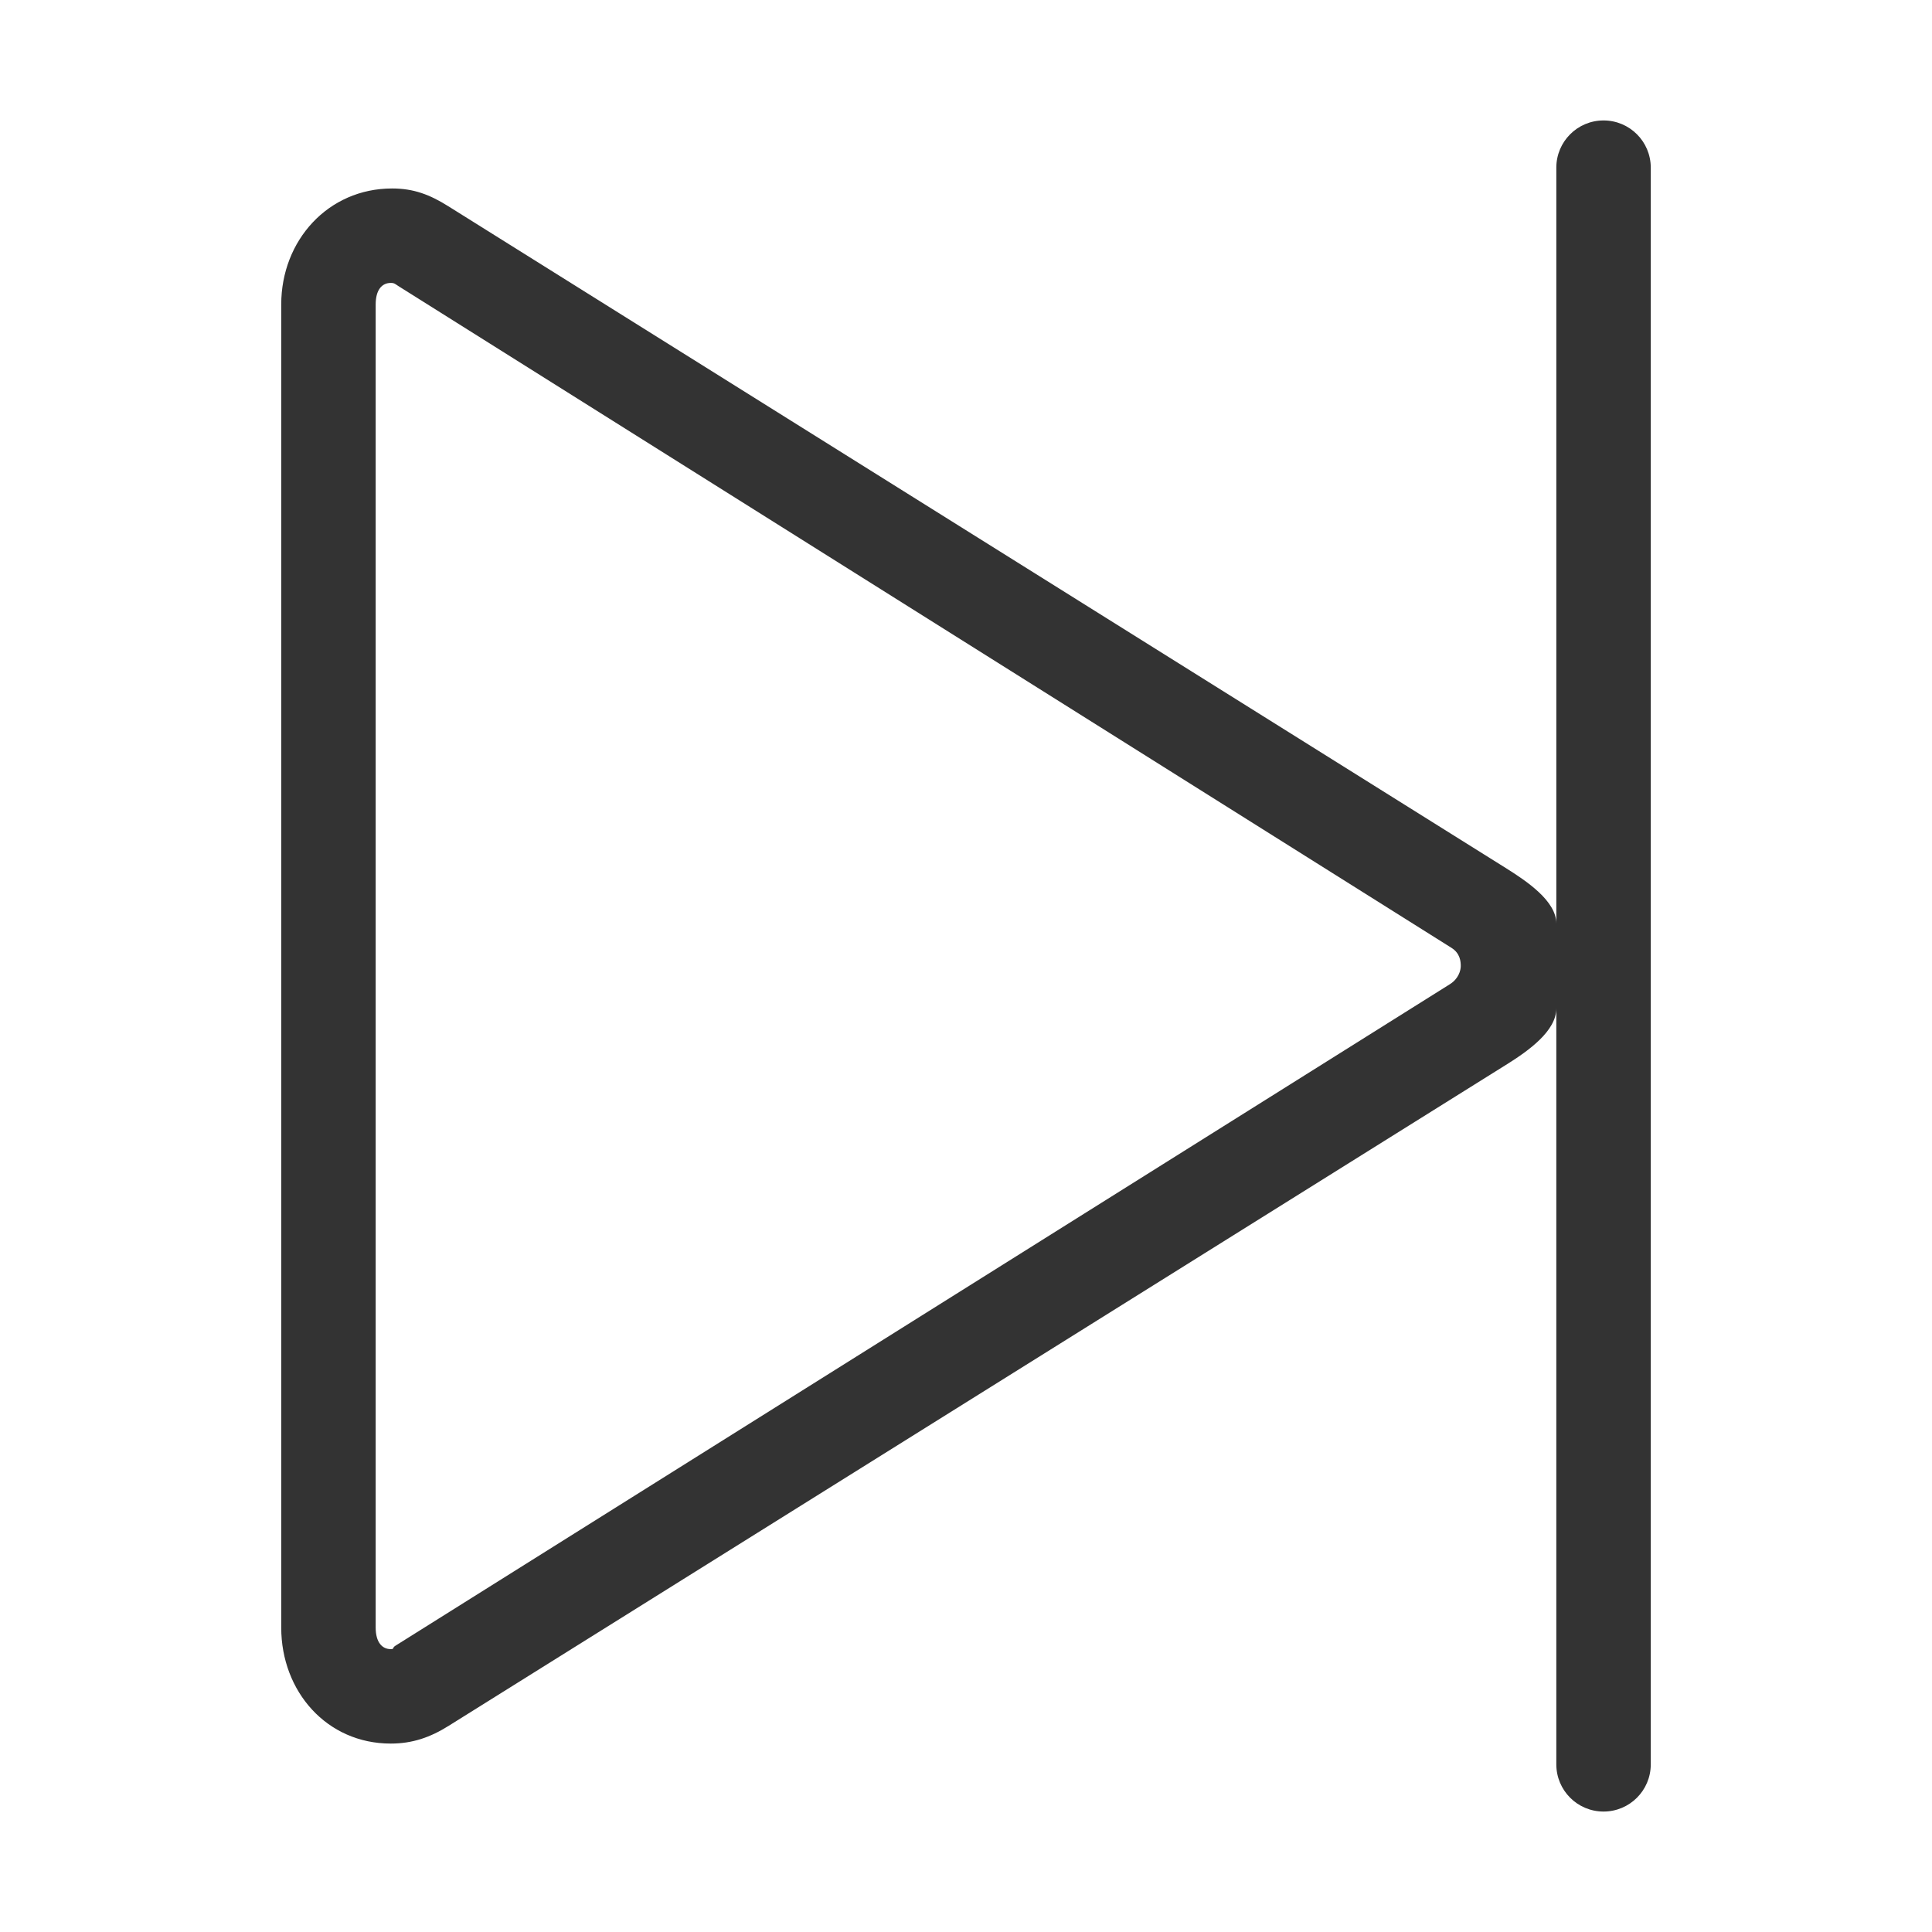
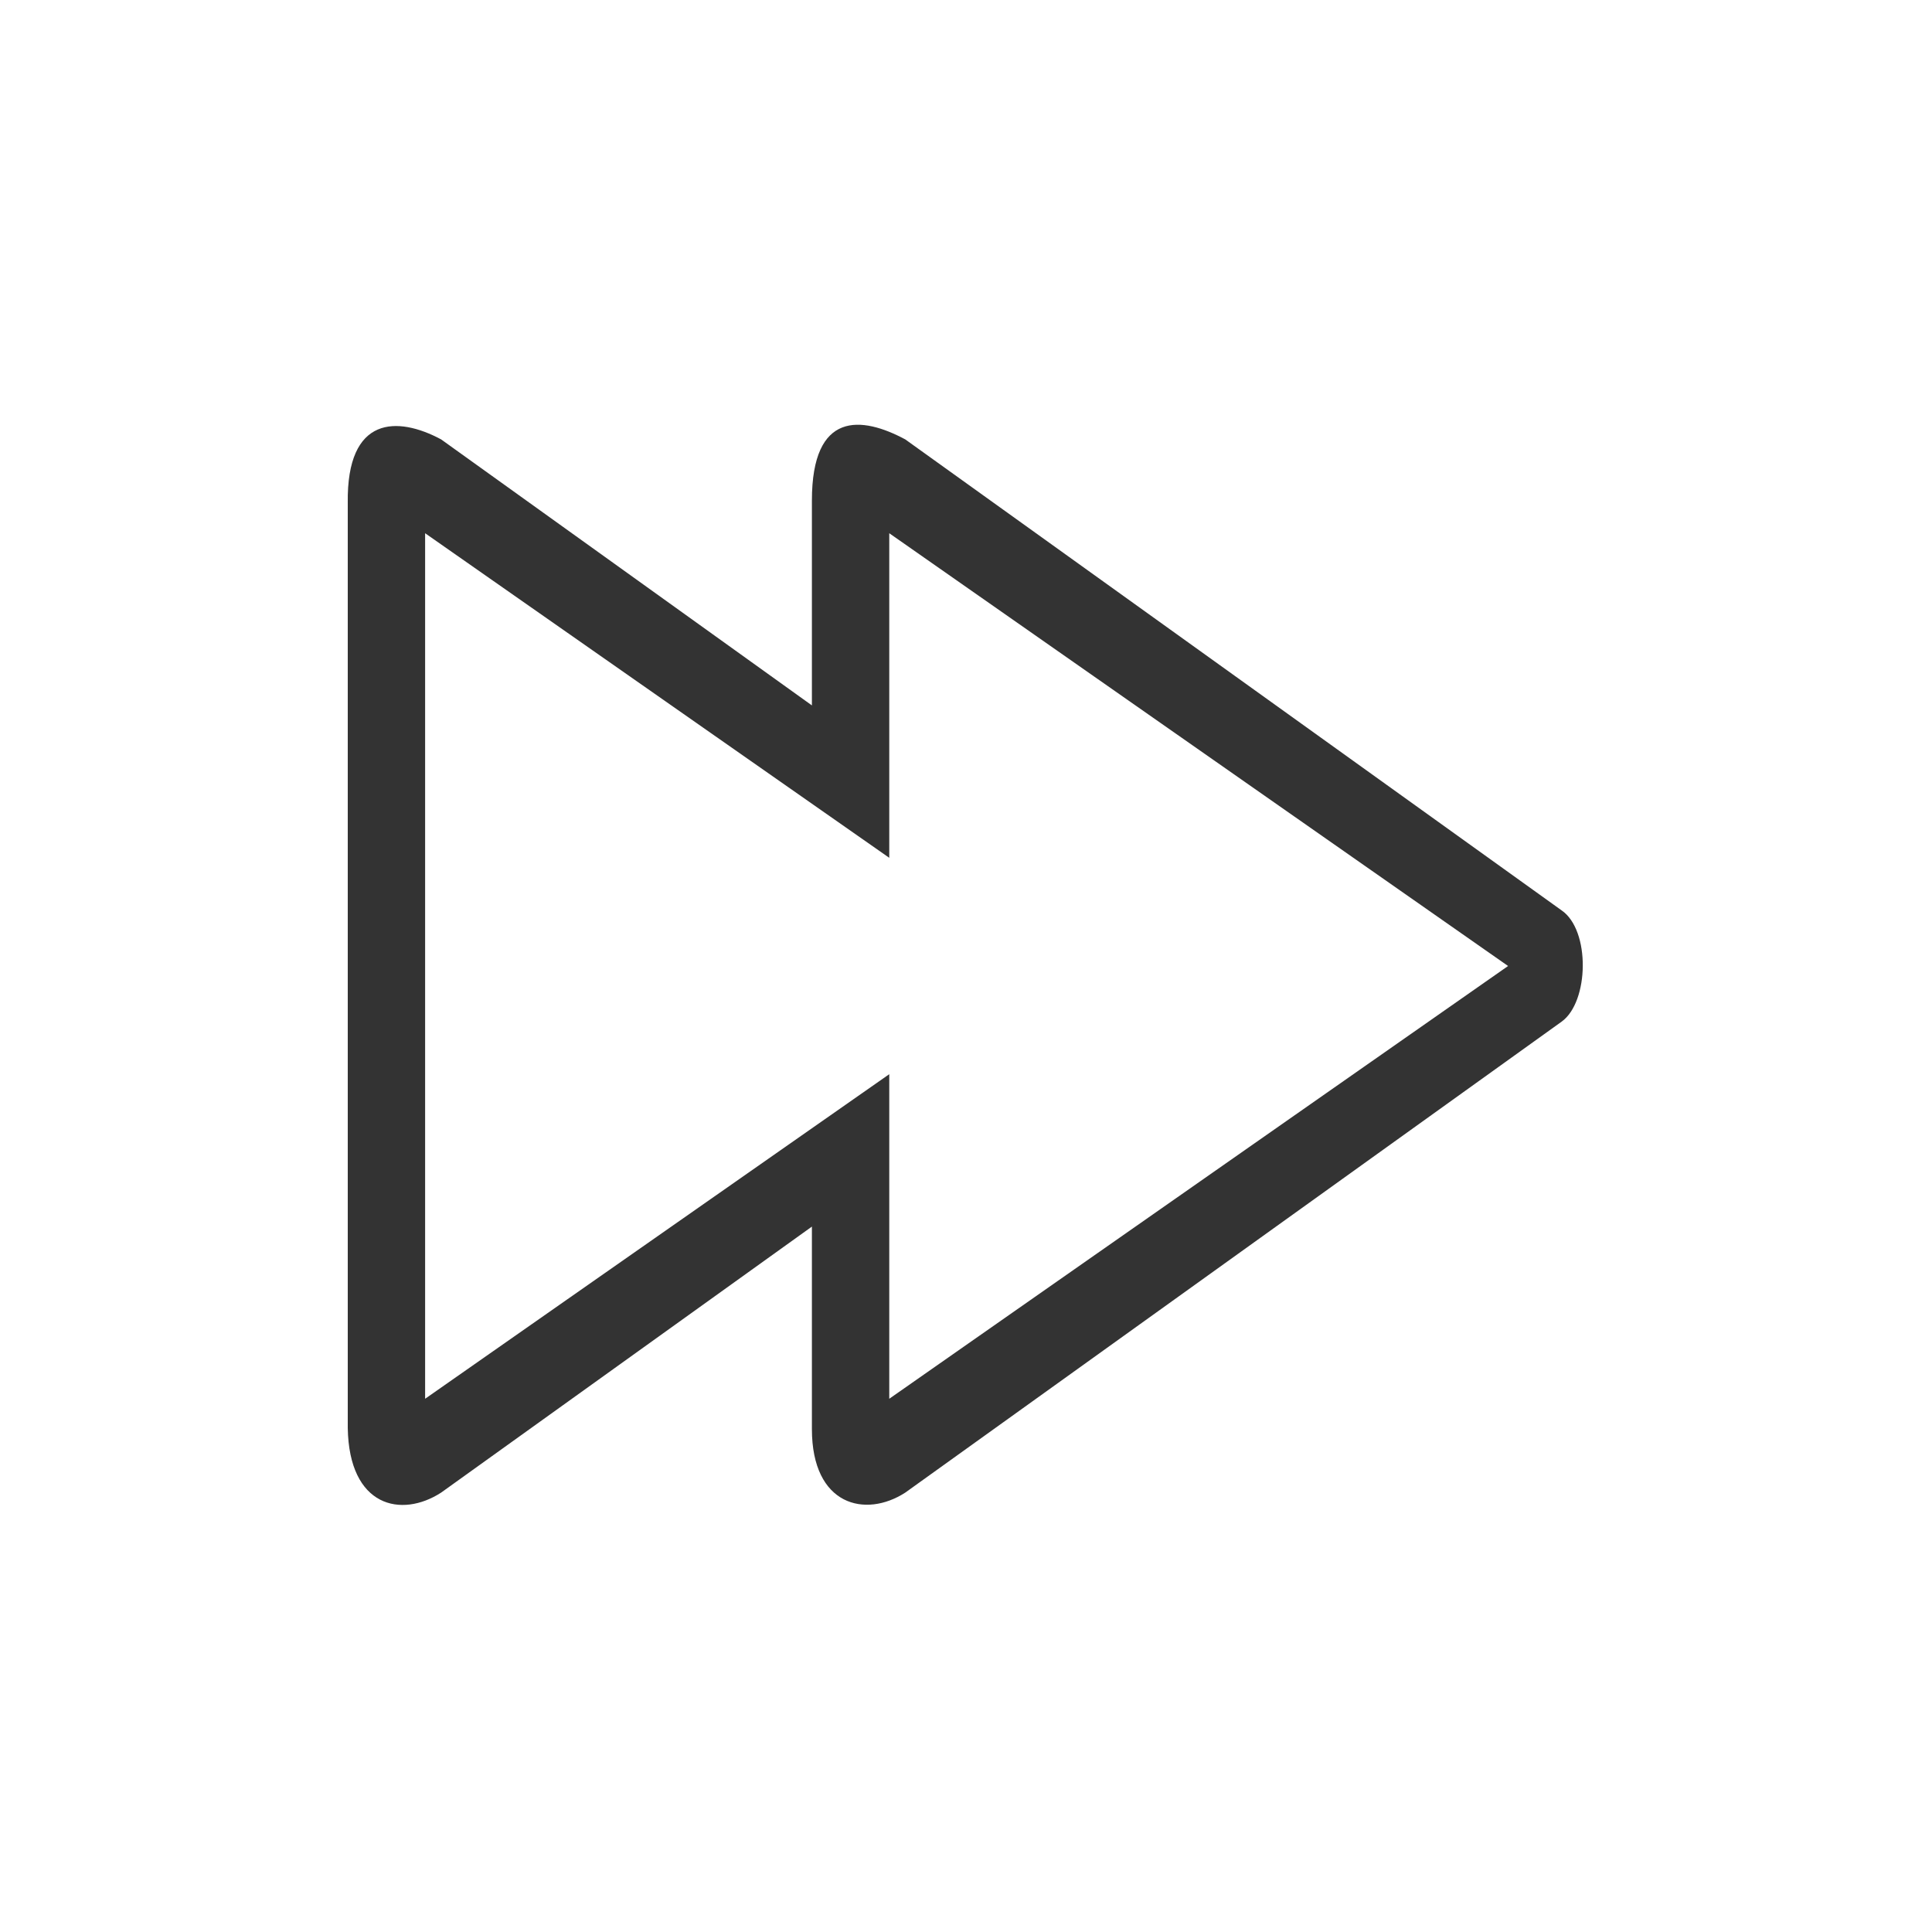
<svg xmlns="http://www.w3.org/2000/svg" class="icon" width="200px" height="200.00px" viewBox="0 0 1024 1024" version="1.1">
-   <path fill="#333333" d="M849.912 960.159c13.835 0 25.031-11.194 25.031-25.031L874.943 88.87c0-13.835-11.196-25.03-25.031-25.03s-25.031 11.195-25.031 25.03l0 400.635c0-11.953-15.62-22.44-26.938-29.529L237.641 109.33c-9.85-6.184-18.382-9.436-29.822-9.436-33.928 0-58.762 27.573-58.762 61.476L149.056 862.63c0 33.879 24.125 61.501 58.053 61.501 11.441 0 20.974-3.276 30.824-9.486l560.889-350.634c11.317-7.089 26.056-17.574 26.056-29.527l0 400.646C824.88 948.965 836.076 960.159 849.912 960.159zM768.465 521.649 209.604 872.259c-1.906 1.173-0.44 1.809-2.494 1.809-4.62 0-7.993-3.665-7.993-11.439L199.117 161.371c0-7.822 3.373-11.415 7.993-11.415 2.054 0 2.323 0.611 4.229 1.785l557.957 350.623c4.643 2.909 4.936 7.285 4.936 9.656C774.233 514.365 773.084 518.741 768.465 521.649z" />
+   <path fill="#333333" d="M827.699 482.529L479.826 232.899c-23.06-12.37-49.48-15.299-49.5 32.338v108.646l-196.506-140.984c-23.06-12.37-50.135-12.739-49.5 33.628v490.312c0.655 41.882 28.365 47.944 49.5 34.263l196.506-140.984v107.356c0.02 40.571 28.365 47.309 49.5 33.628L827.699 541.491c14.582-10.486 15.299-48.497 0-58.962zM471.327 741.376v-172.032l-246.006 172.032V282.624l246.006 172.032v-172.032L799.314 512 471.327 741.376z" />
</svg>
